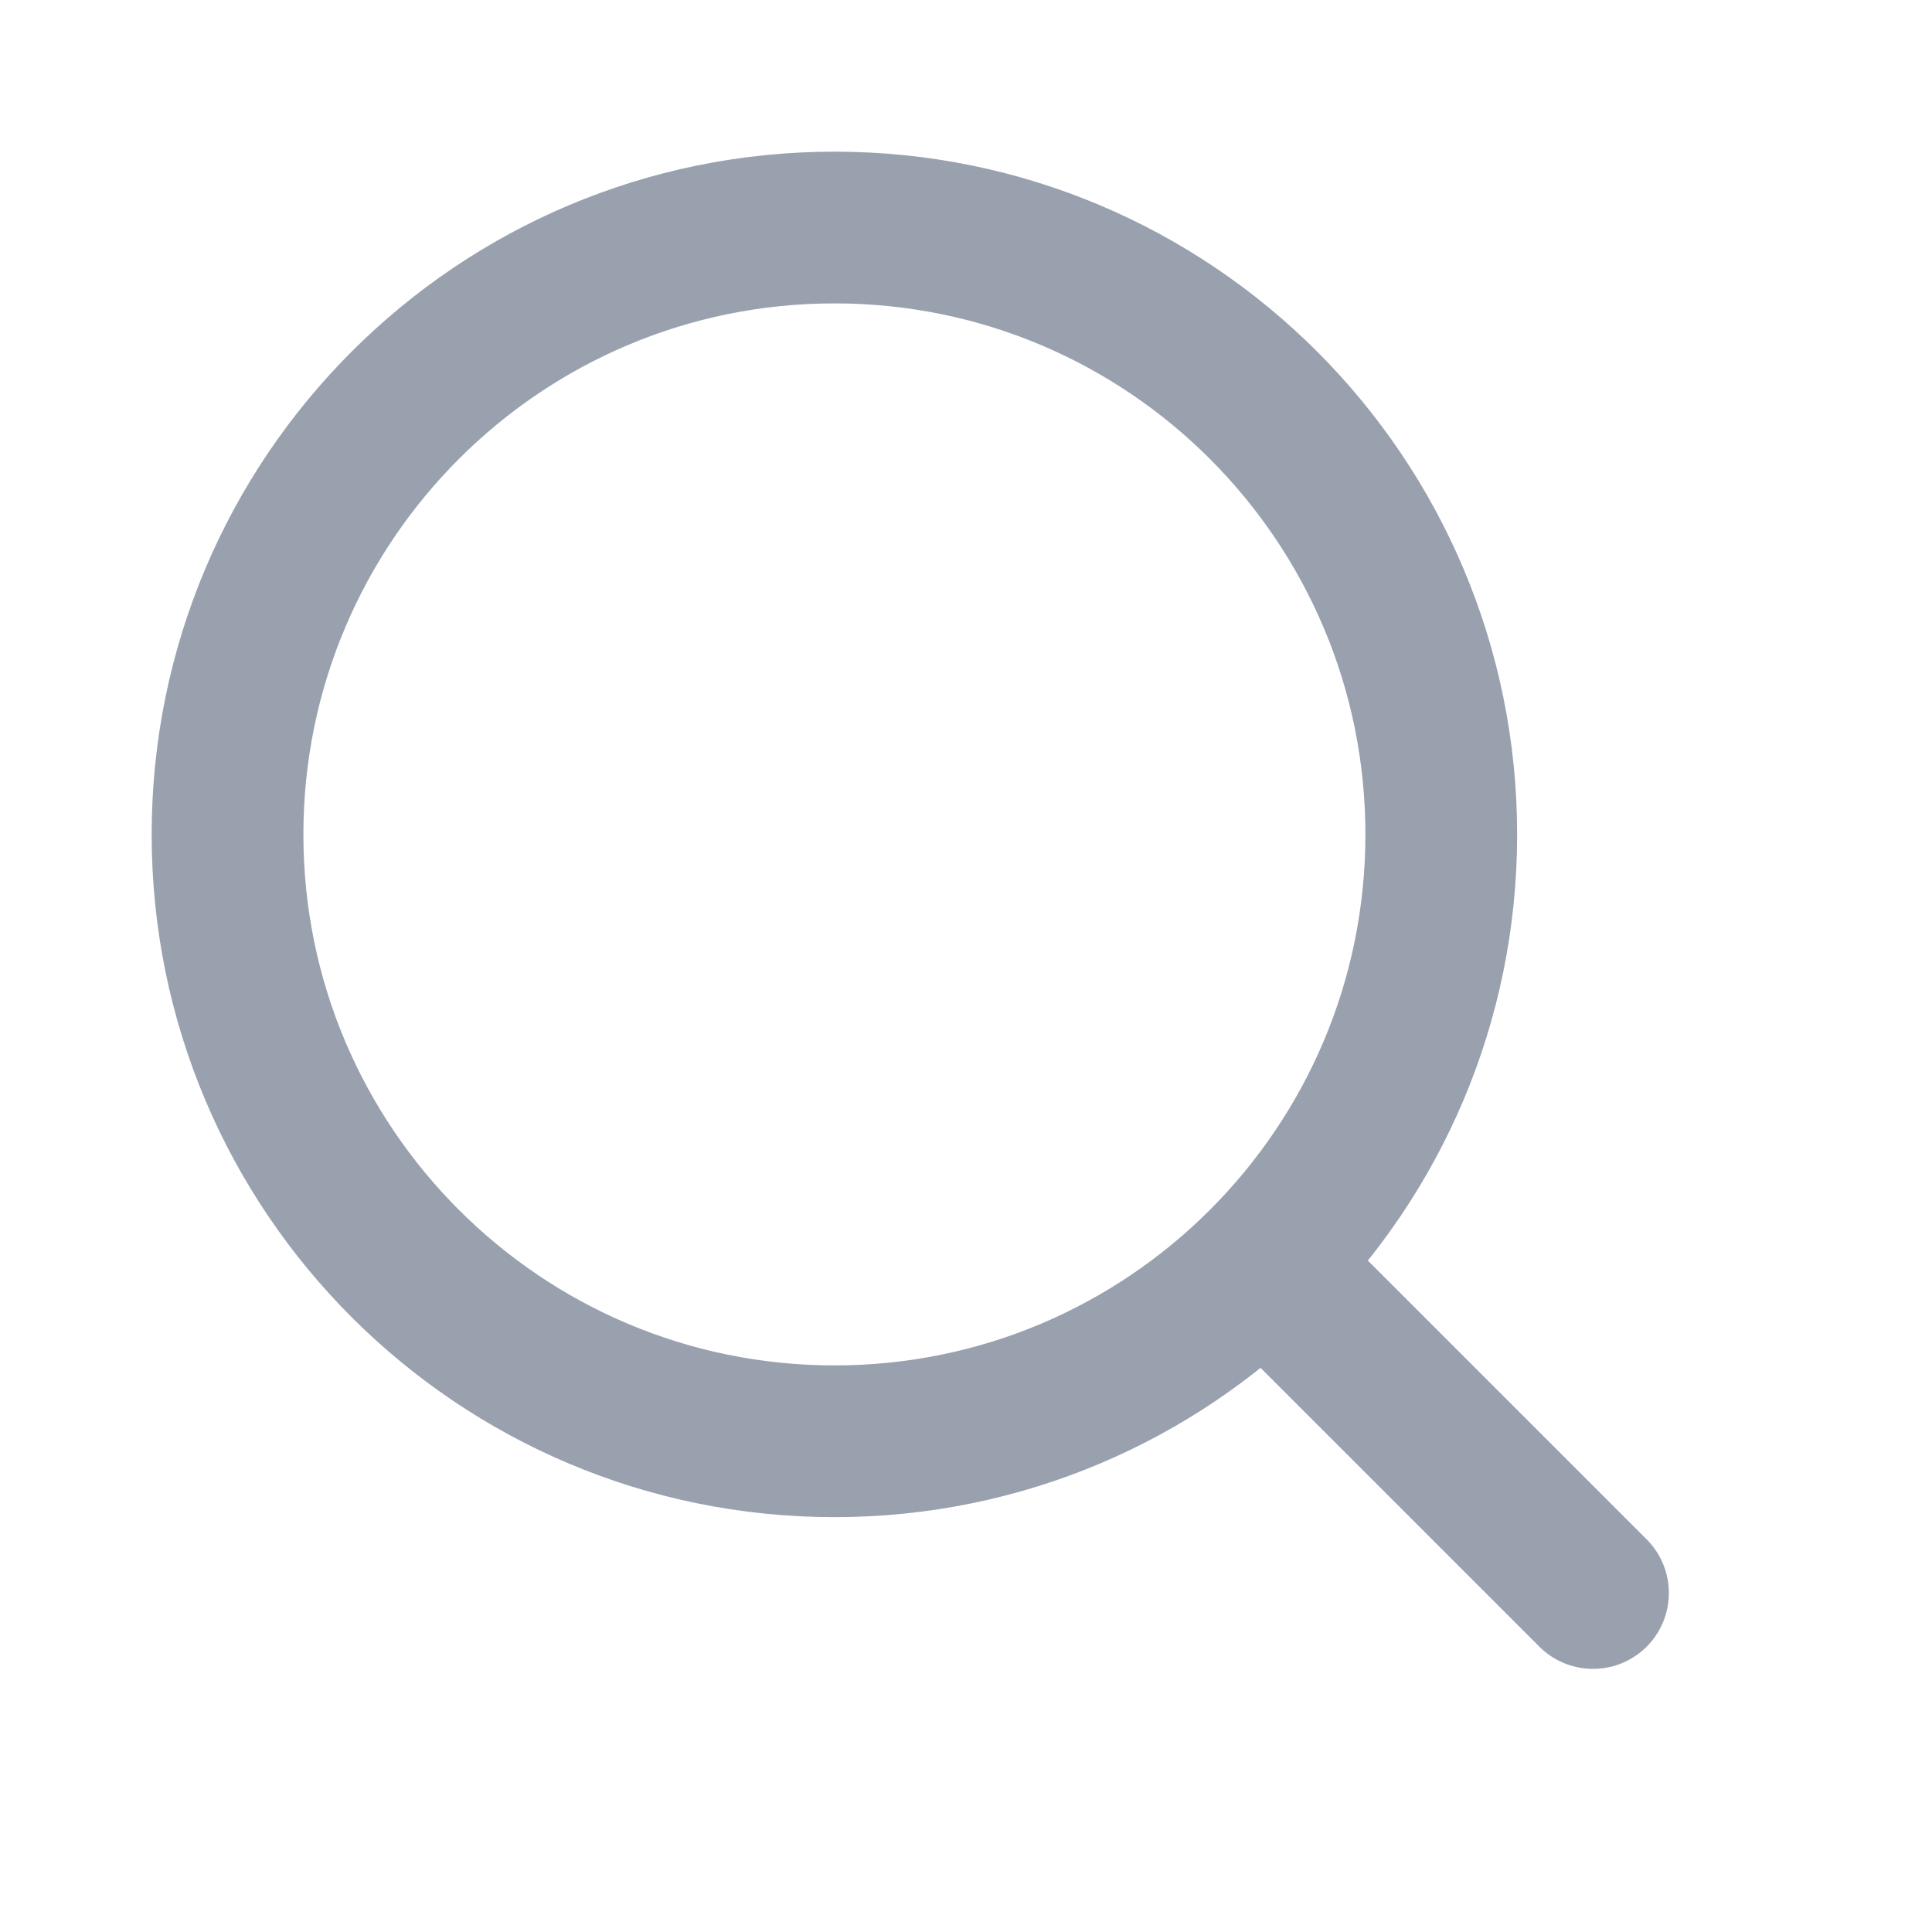
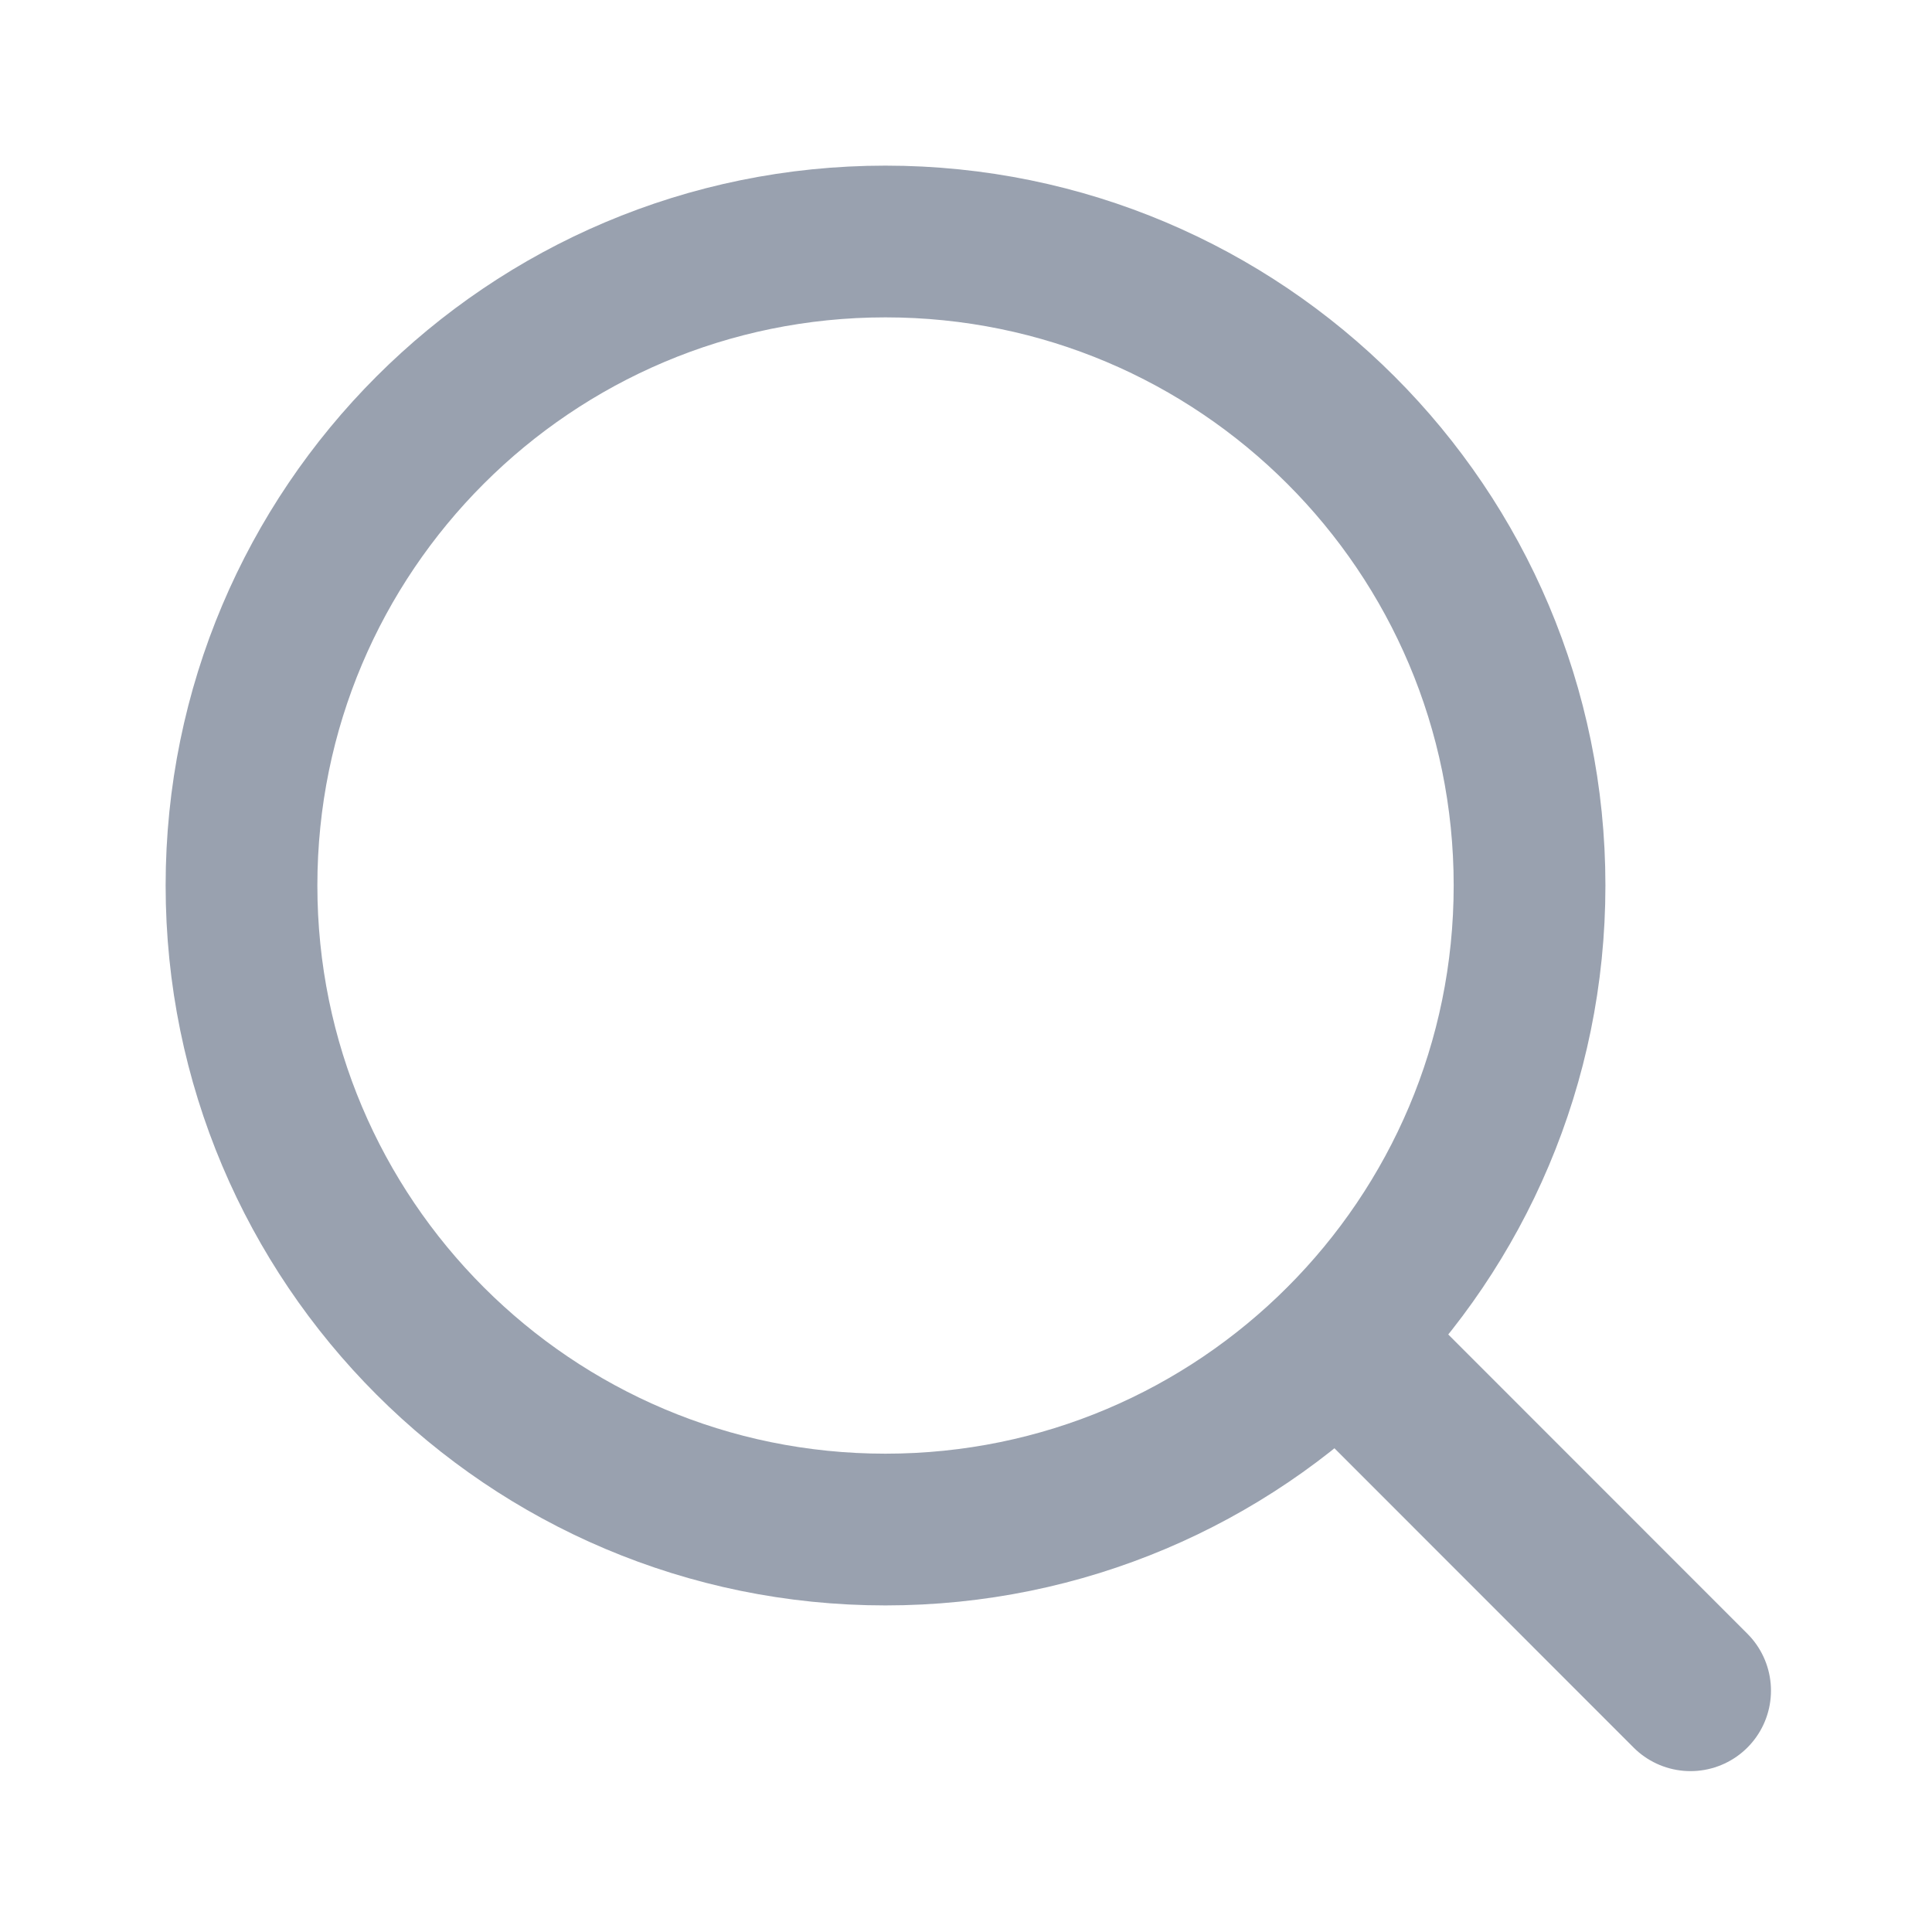
<svg xmlns="http://www.w3.org/2000/svg" width="13" height="13" viewBox="0 0 13 13" fill="none">
-   <path d="M5.615 9.698C7.87 9.698 9.698 7.87 9.698 5.615C9.698 3.359 7.87 1.531 5.615 1.531C3.359 1.531 1.531 3.359 1.531 5.615C1.531 7.87 3.359 9.698 5.615 9.698Z" stroke="#99A1AF" stroke-width="1.021" stroke-linecap="round" stroke-linejoin="round" />
-   <path d="M10.719 10.719L8.524 8.524" stroke="#99A1AF" stroke-width="1.021" stroke-linecap="round" stroke-linejoin="round" />
+   <path d="M5.958 10.292C8.352 10.292 10.292 8.352 10.292 5.958C10.292 3.565 8.352 1.625 5.958 1.625C3.565 1.625 1.625 3.565 1.625 5.958C1.625 8.352 3.565 10.292 5.958 10.292Z" stroke="#99A1AF" stroke-width="1.021" stroke-linecap="round" stroke-linejoin="round" />
+   <path d="M11.375 11.376L9.046 9.046" stroke="#99A1AF" stroke-width="1.083" stroke-linecap="round" stroke-linejoin="round" />
</svg>
